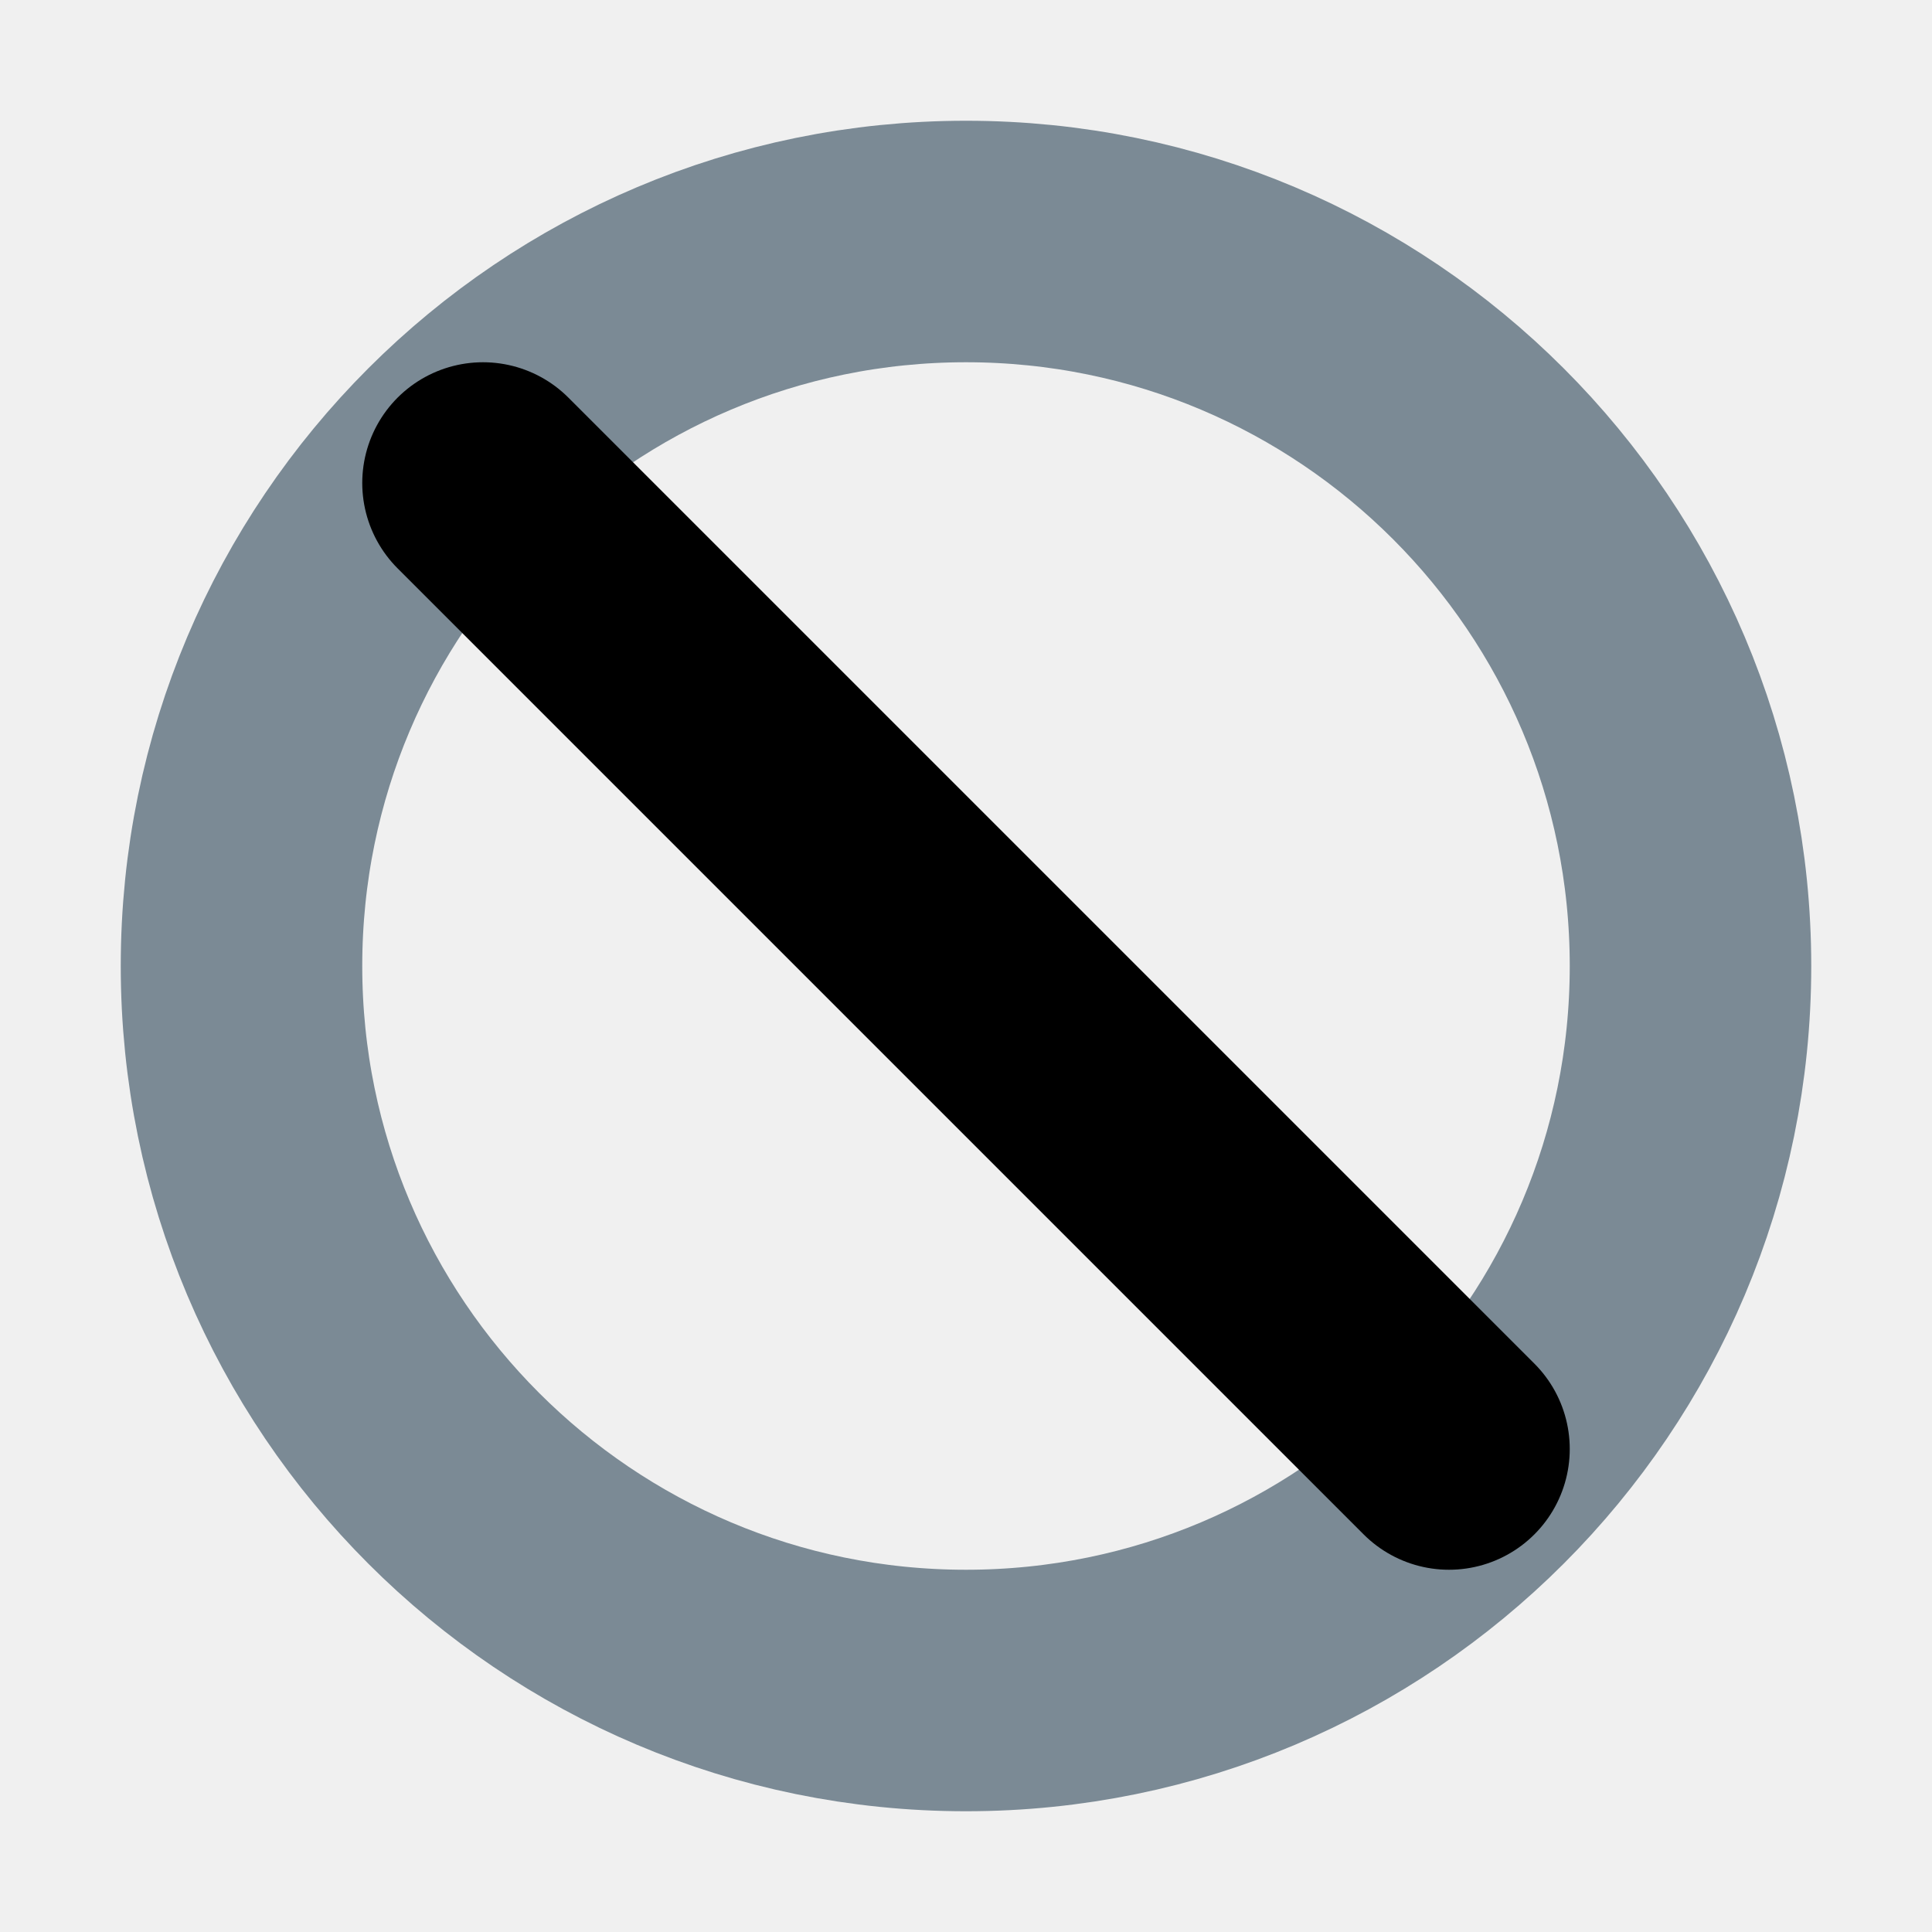
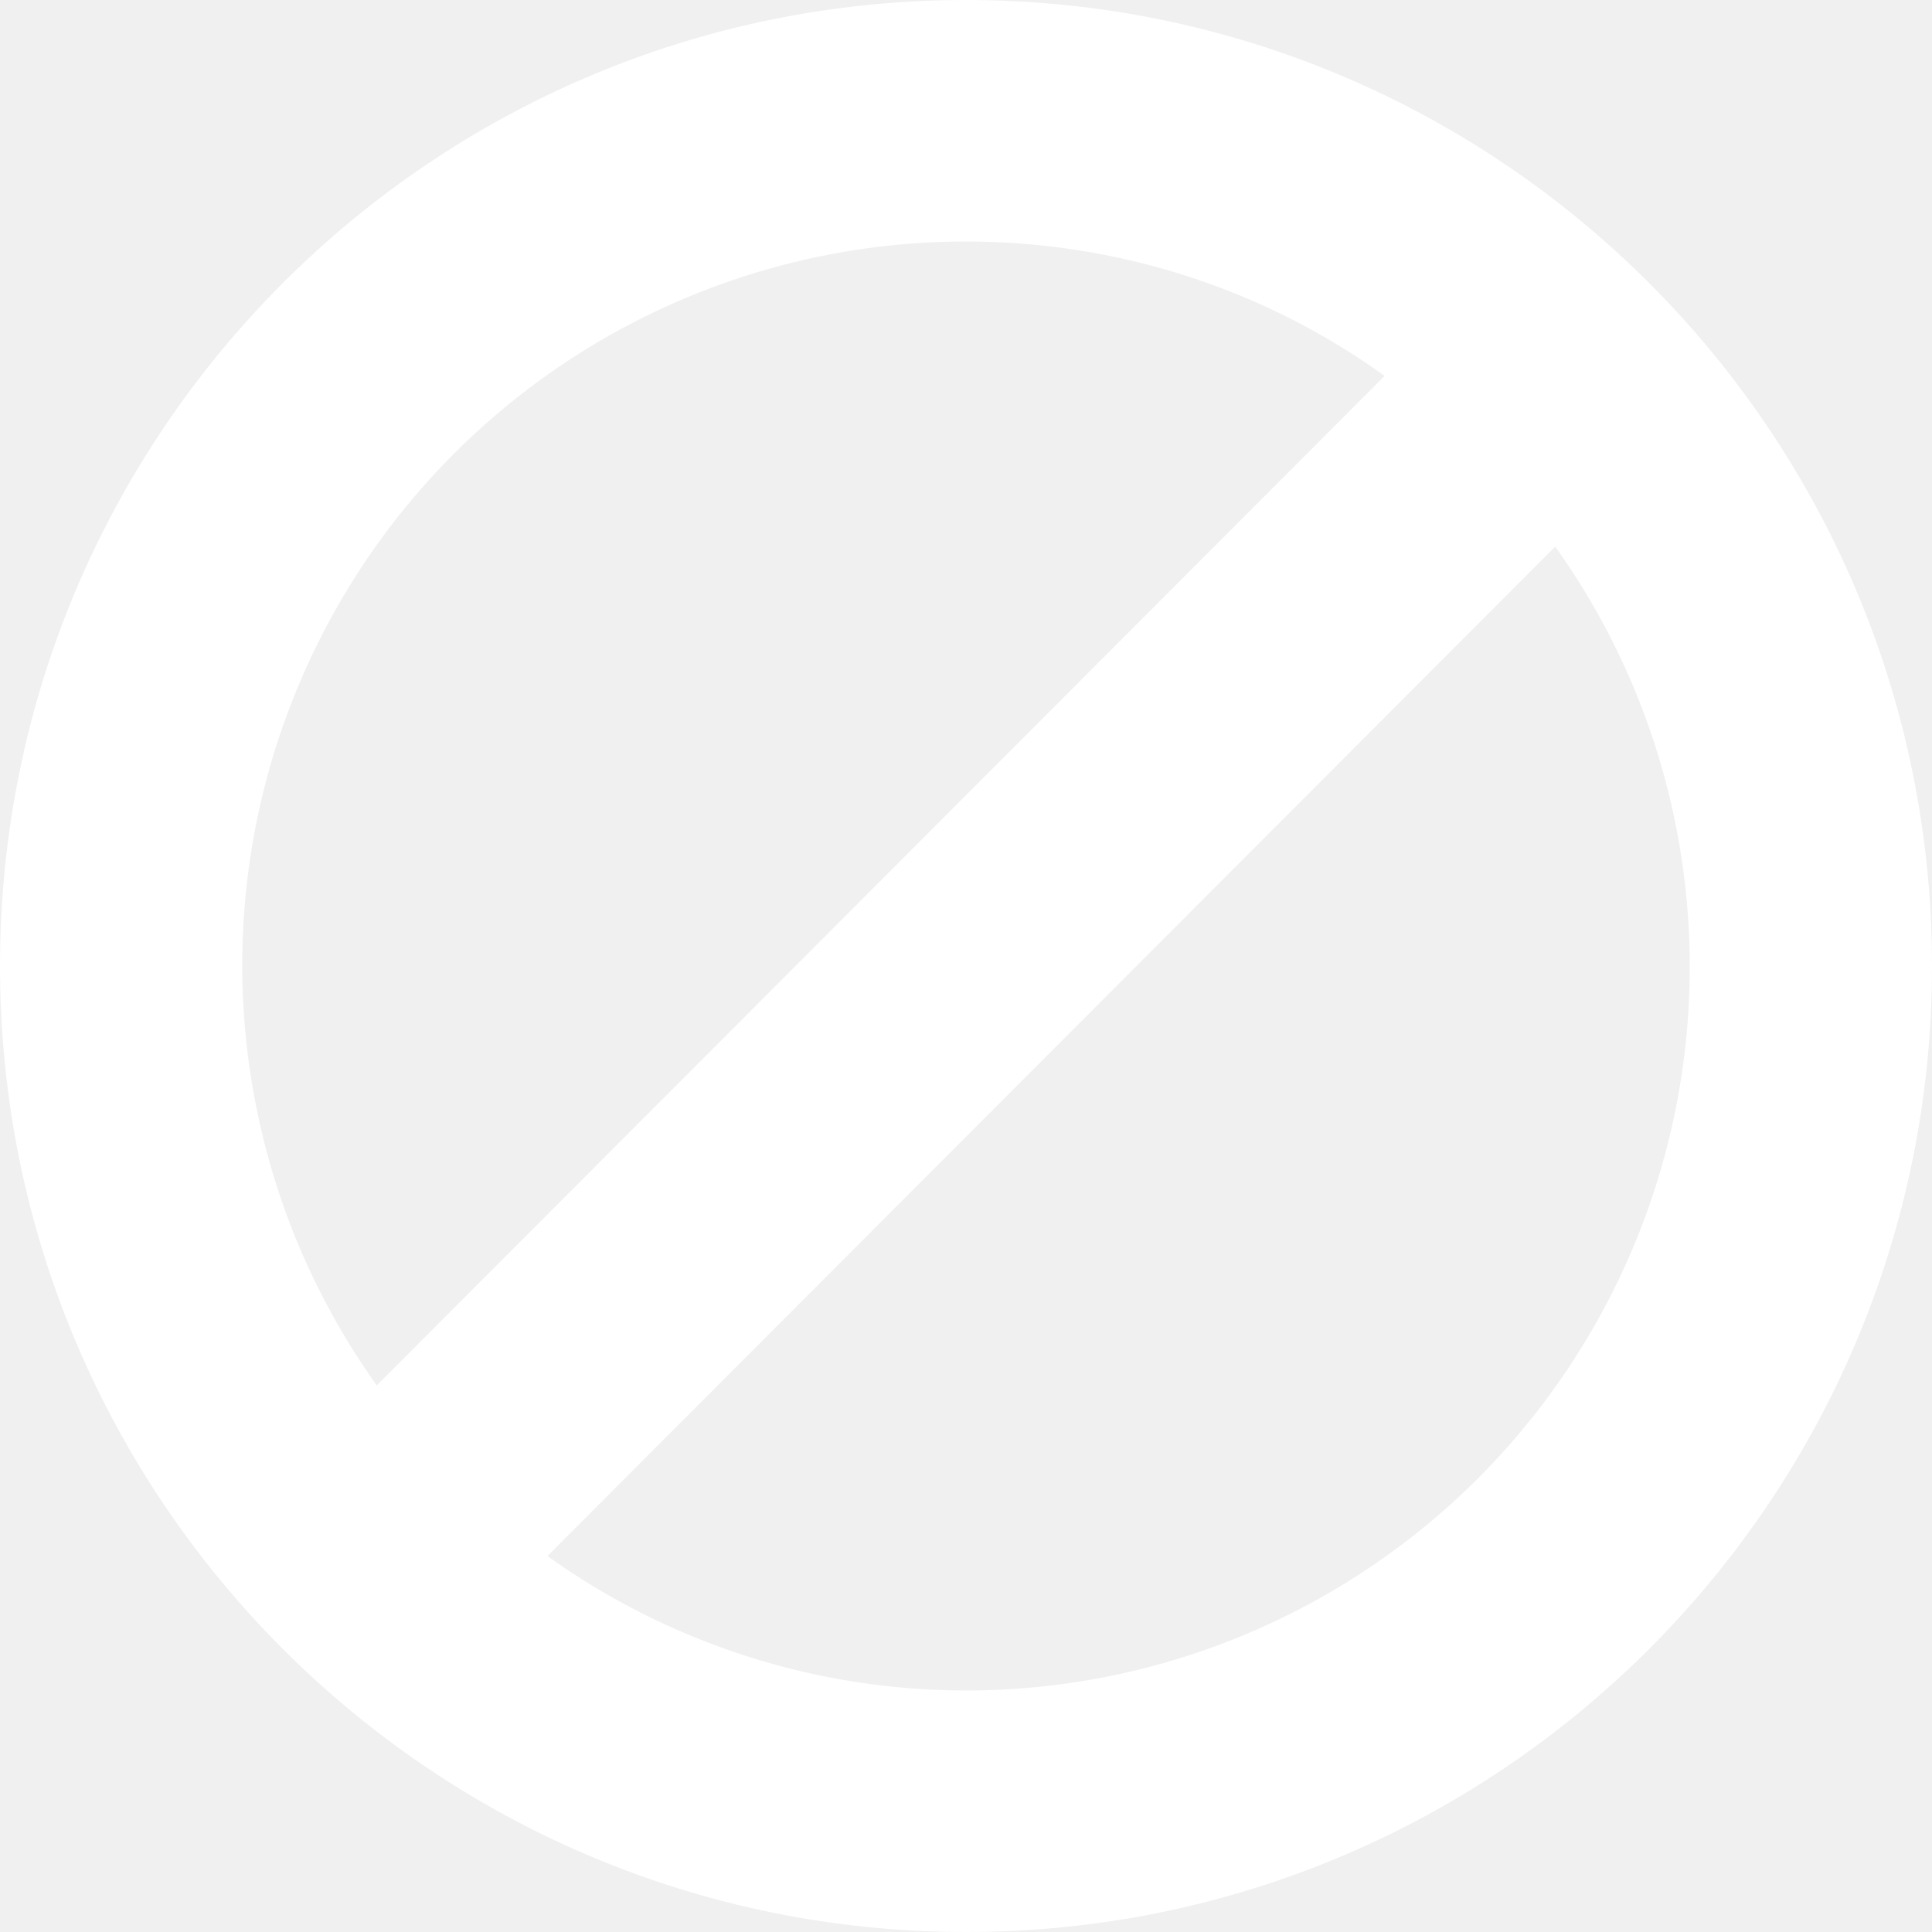
- <svg xmlns="http://www.w3.org/2000/svg" width="16" height="16" fill="none">
-   <circle cx="8" cy="8" r="6" stroke="#7B8A95" stroke-width="2" stroke-linecap="round" />
-   <path d="M4 4l8 8" stroke="currentColor" stroke-width="2" stroke-linecap="round" />
+ <svg xmlns="http://www.w3.org/2000/svg" fill="none" viewBox="0 0 24 24">
+   <g clip-path="url(#clip0)">
+     <path d="M12 0a12 12 0 100 24 12 12 0 000-24zm0 3c1.87 0 3.69.58 5.2 1.67L4.68 17.21A8.99 8.99 0 0112 3zm0 18a8.94 8.94 0 01-5.2-1.67L19.32 6.79A8.99 8.99 0 0112 21z" fill="#fff" />
+   </g>
+   <defs>
+     <clipPath id="clip0">
+       <path fill="#fff" d="M0 0h24v24H0z" />
+     </clipPath>
+   </defs>
</svg>
